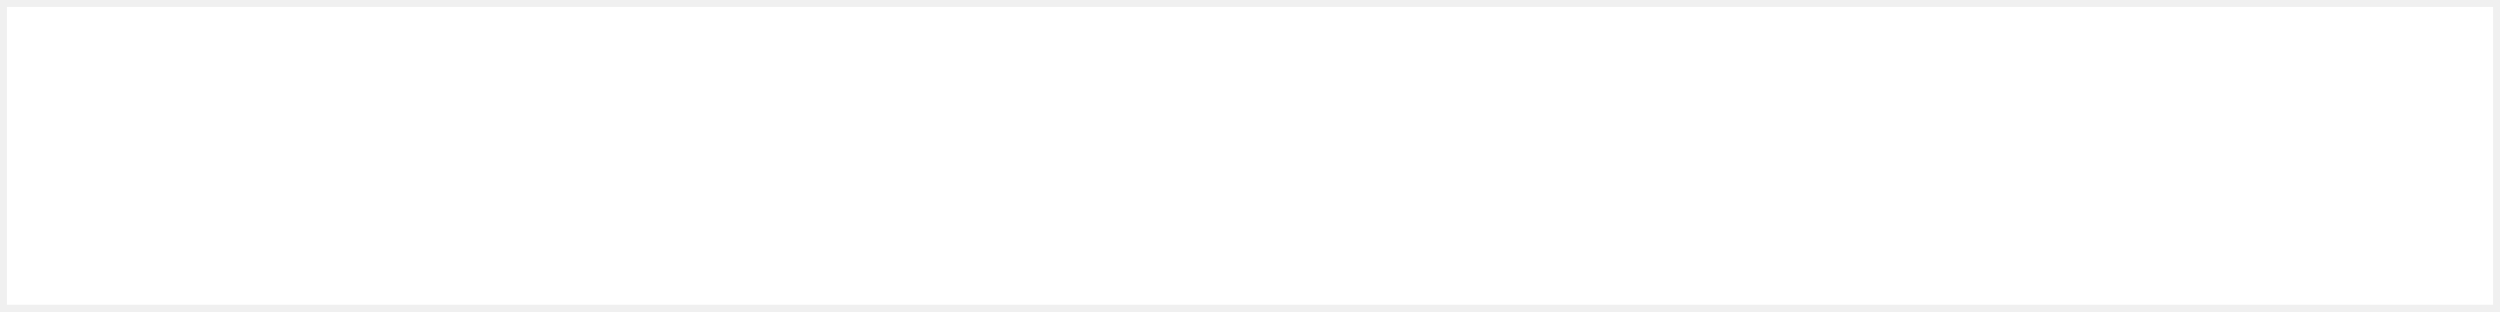
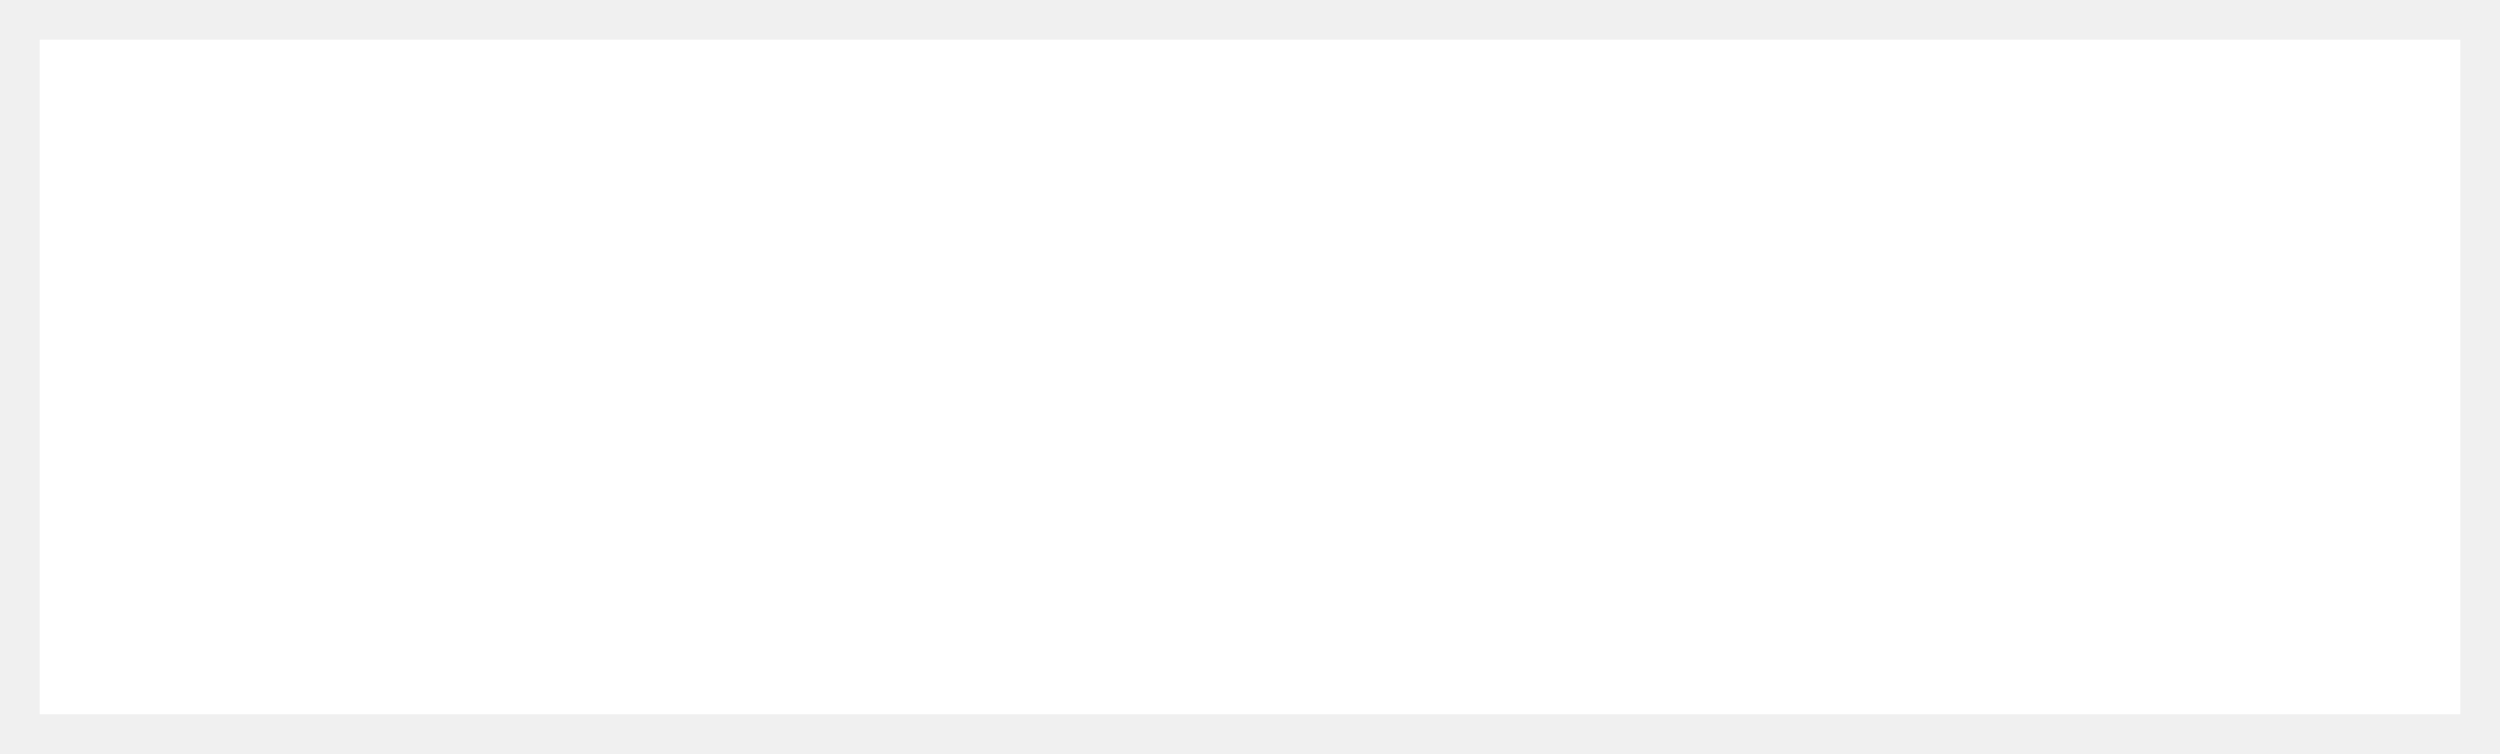
- <svg xmlns="http://www.w3.org/2000/svg" version="1.1" width="361px" height="45px">
-   <g transform="matrix(1 0 0 1 -298 -1217 )">
-     <path d="M 299 1218  L 658 1218  L 658 1261  L 299 1261  L 299 1218  Z " fill-rule="nonzero" fill="#ffffff" stroke="none" />
+ <svg xmlns="http://www.w3.org/2000/svg" version="1.1" width="63px" height="19px">
+   <g transform="matrix(1 0 0 1 -1456 -641 )">
+     <path d="M 1457 642  L 1518 642  L 1518 659  L 1457 659  L 1457 642  Z " fill-rule="nonzero" fill="#ffffff" stroke="none" />
  </g>
</svg>
